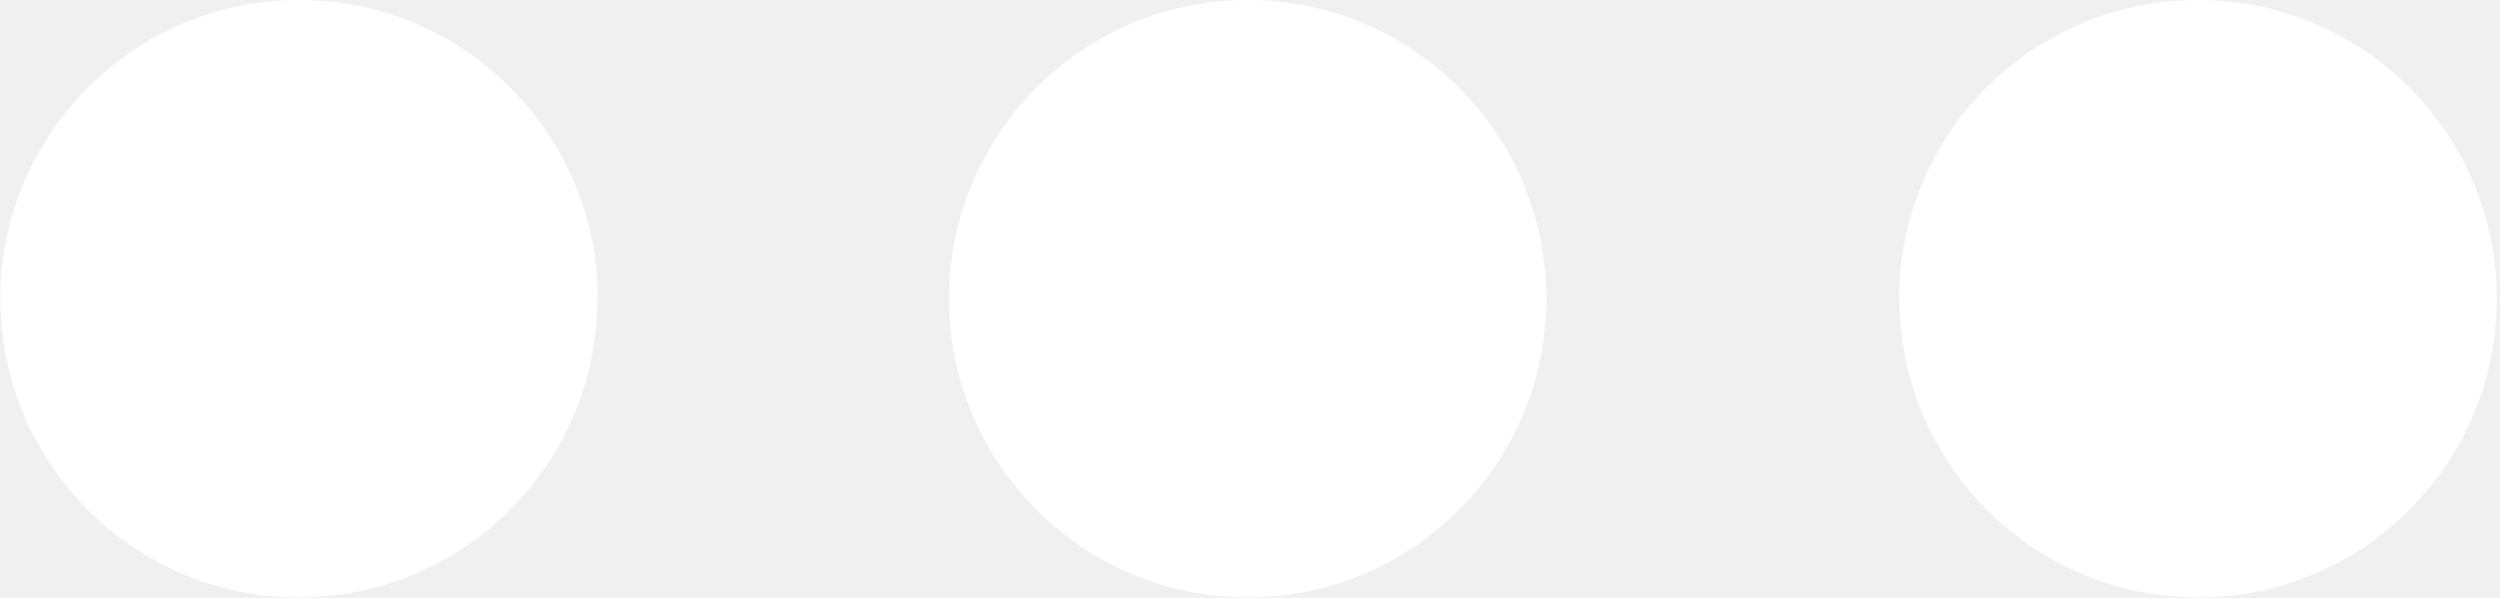
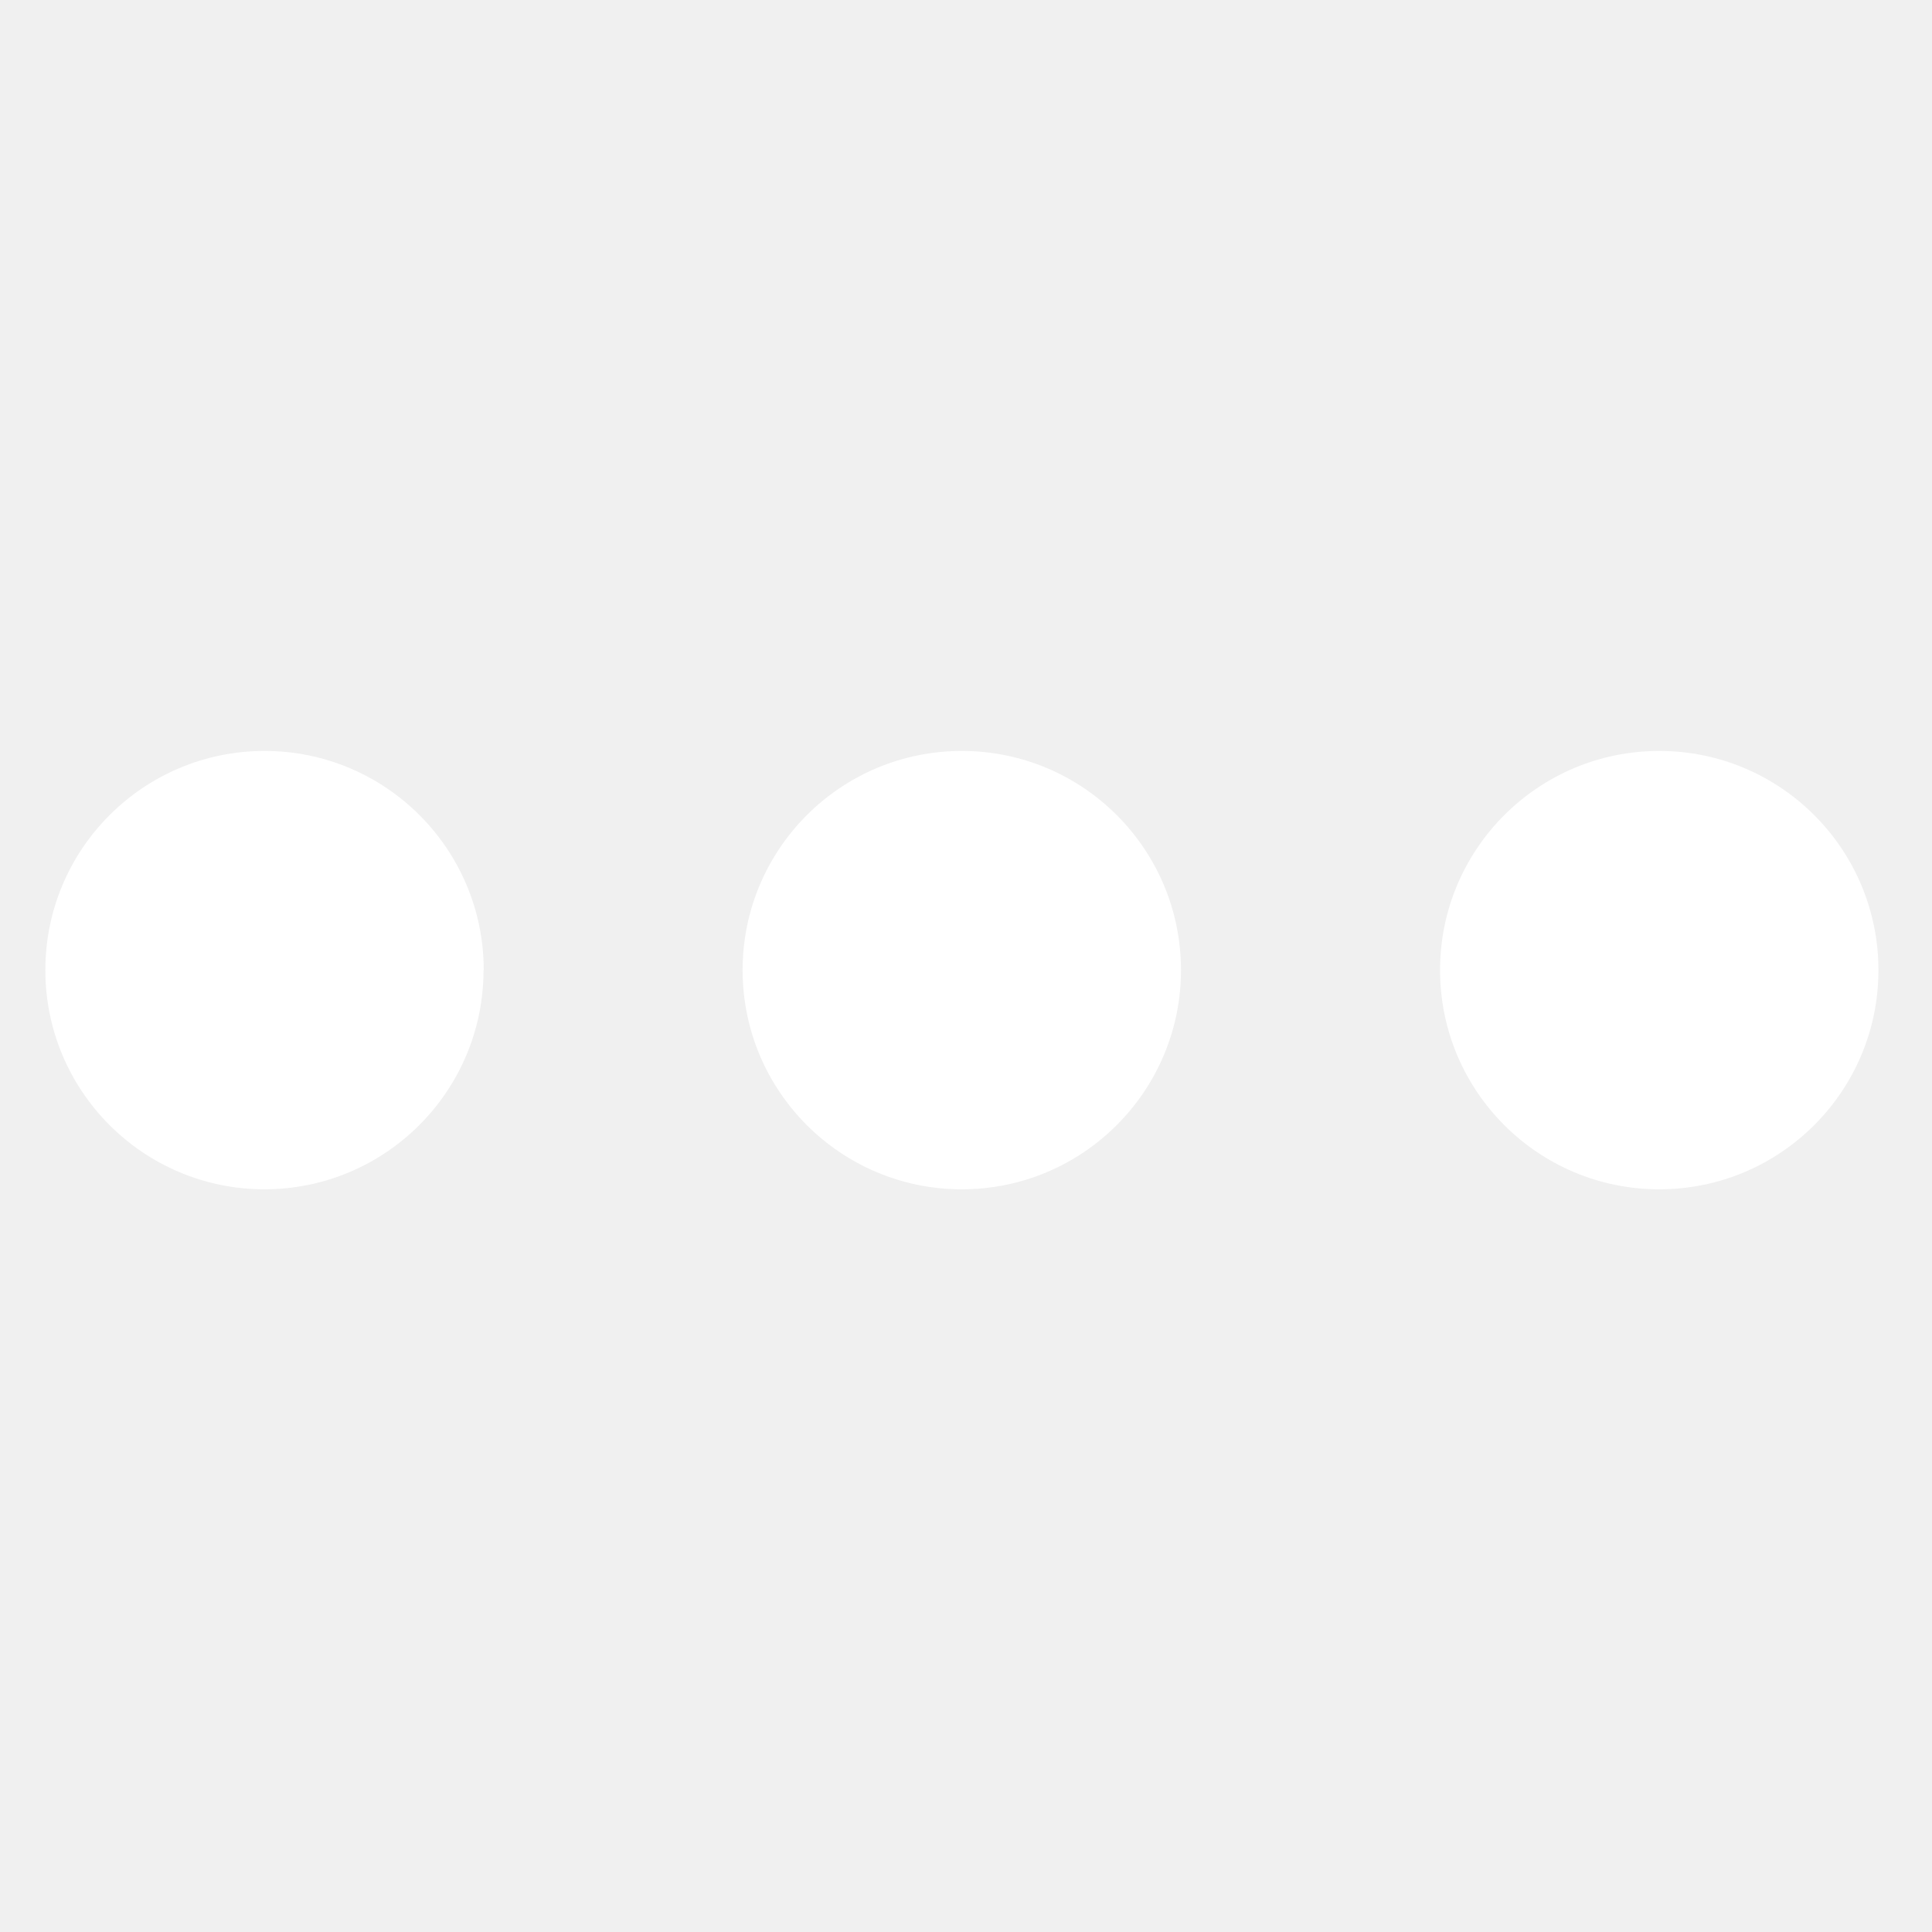
- <svg xmlns="http://www.w3.org/2000/svg" class="icon" width="48px" height="11.47px" viewBox="0 0 4284 1024" version="1.1">
-   <path d="M2650.066 512a512 512 0 1 0-512 512 512 512 0 0 0 512-512z m605.091 0a512 512 0 1 0 512-512 512 512 0 0 0-512.698 512z m-2231.156 0a512 512 0 1 0-512 512 512 512 0 0 0 511.302-512z" fill="#ffffff" />
+ <svg xmlns="http://www.w3.org/2000/svg" width="20" height="20">
+   <g>
+     <rect fill="none" id="canvas_background" height="22" width="22" y="-1" x="-1" />
+   </g>
+   <g>
+     <path transform="rotate(90 9.95787 10.0426)" d="m9.959,7.775a2.269,2.269 0 1 0 2.268,2.269a2.27,2.27 0 0 0 -2.268,-2.269zm0,-2.682a2.269,2.269 0 1 0 -2.27,-2.269a2.269,2.269 0 0 0 2.27,2.269zm0,9.9a2.269,2.269 0 1 0 2.268,2.269a2.27,2.27 0 0 0 -2.268,-2.267l0,-0.002z" fill="#ffffff" id="prefix__dots-three-vertical-2" />
+   </g>
</svg>
